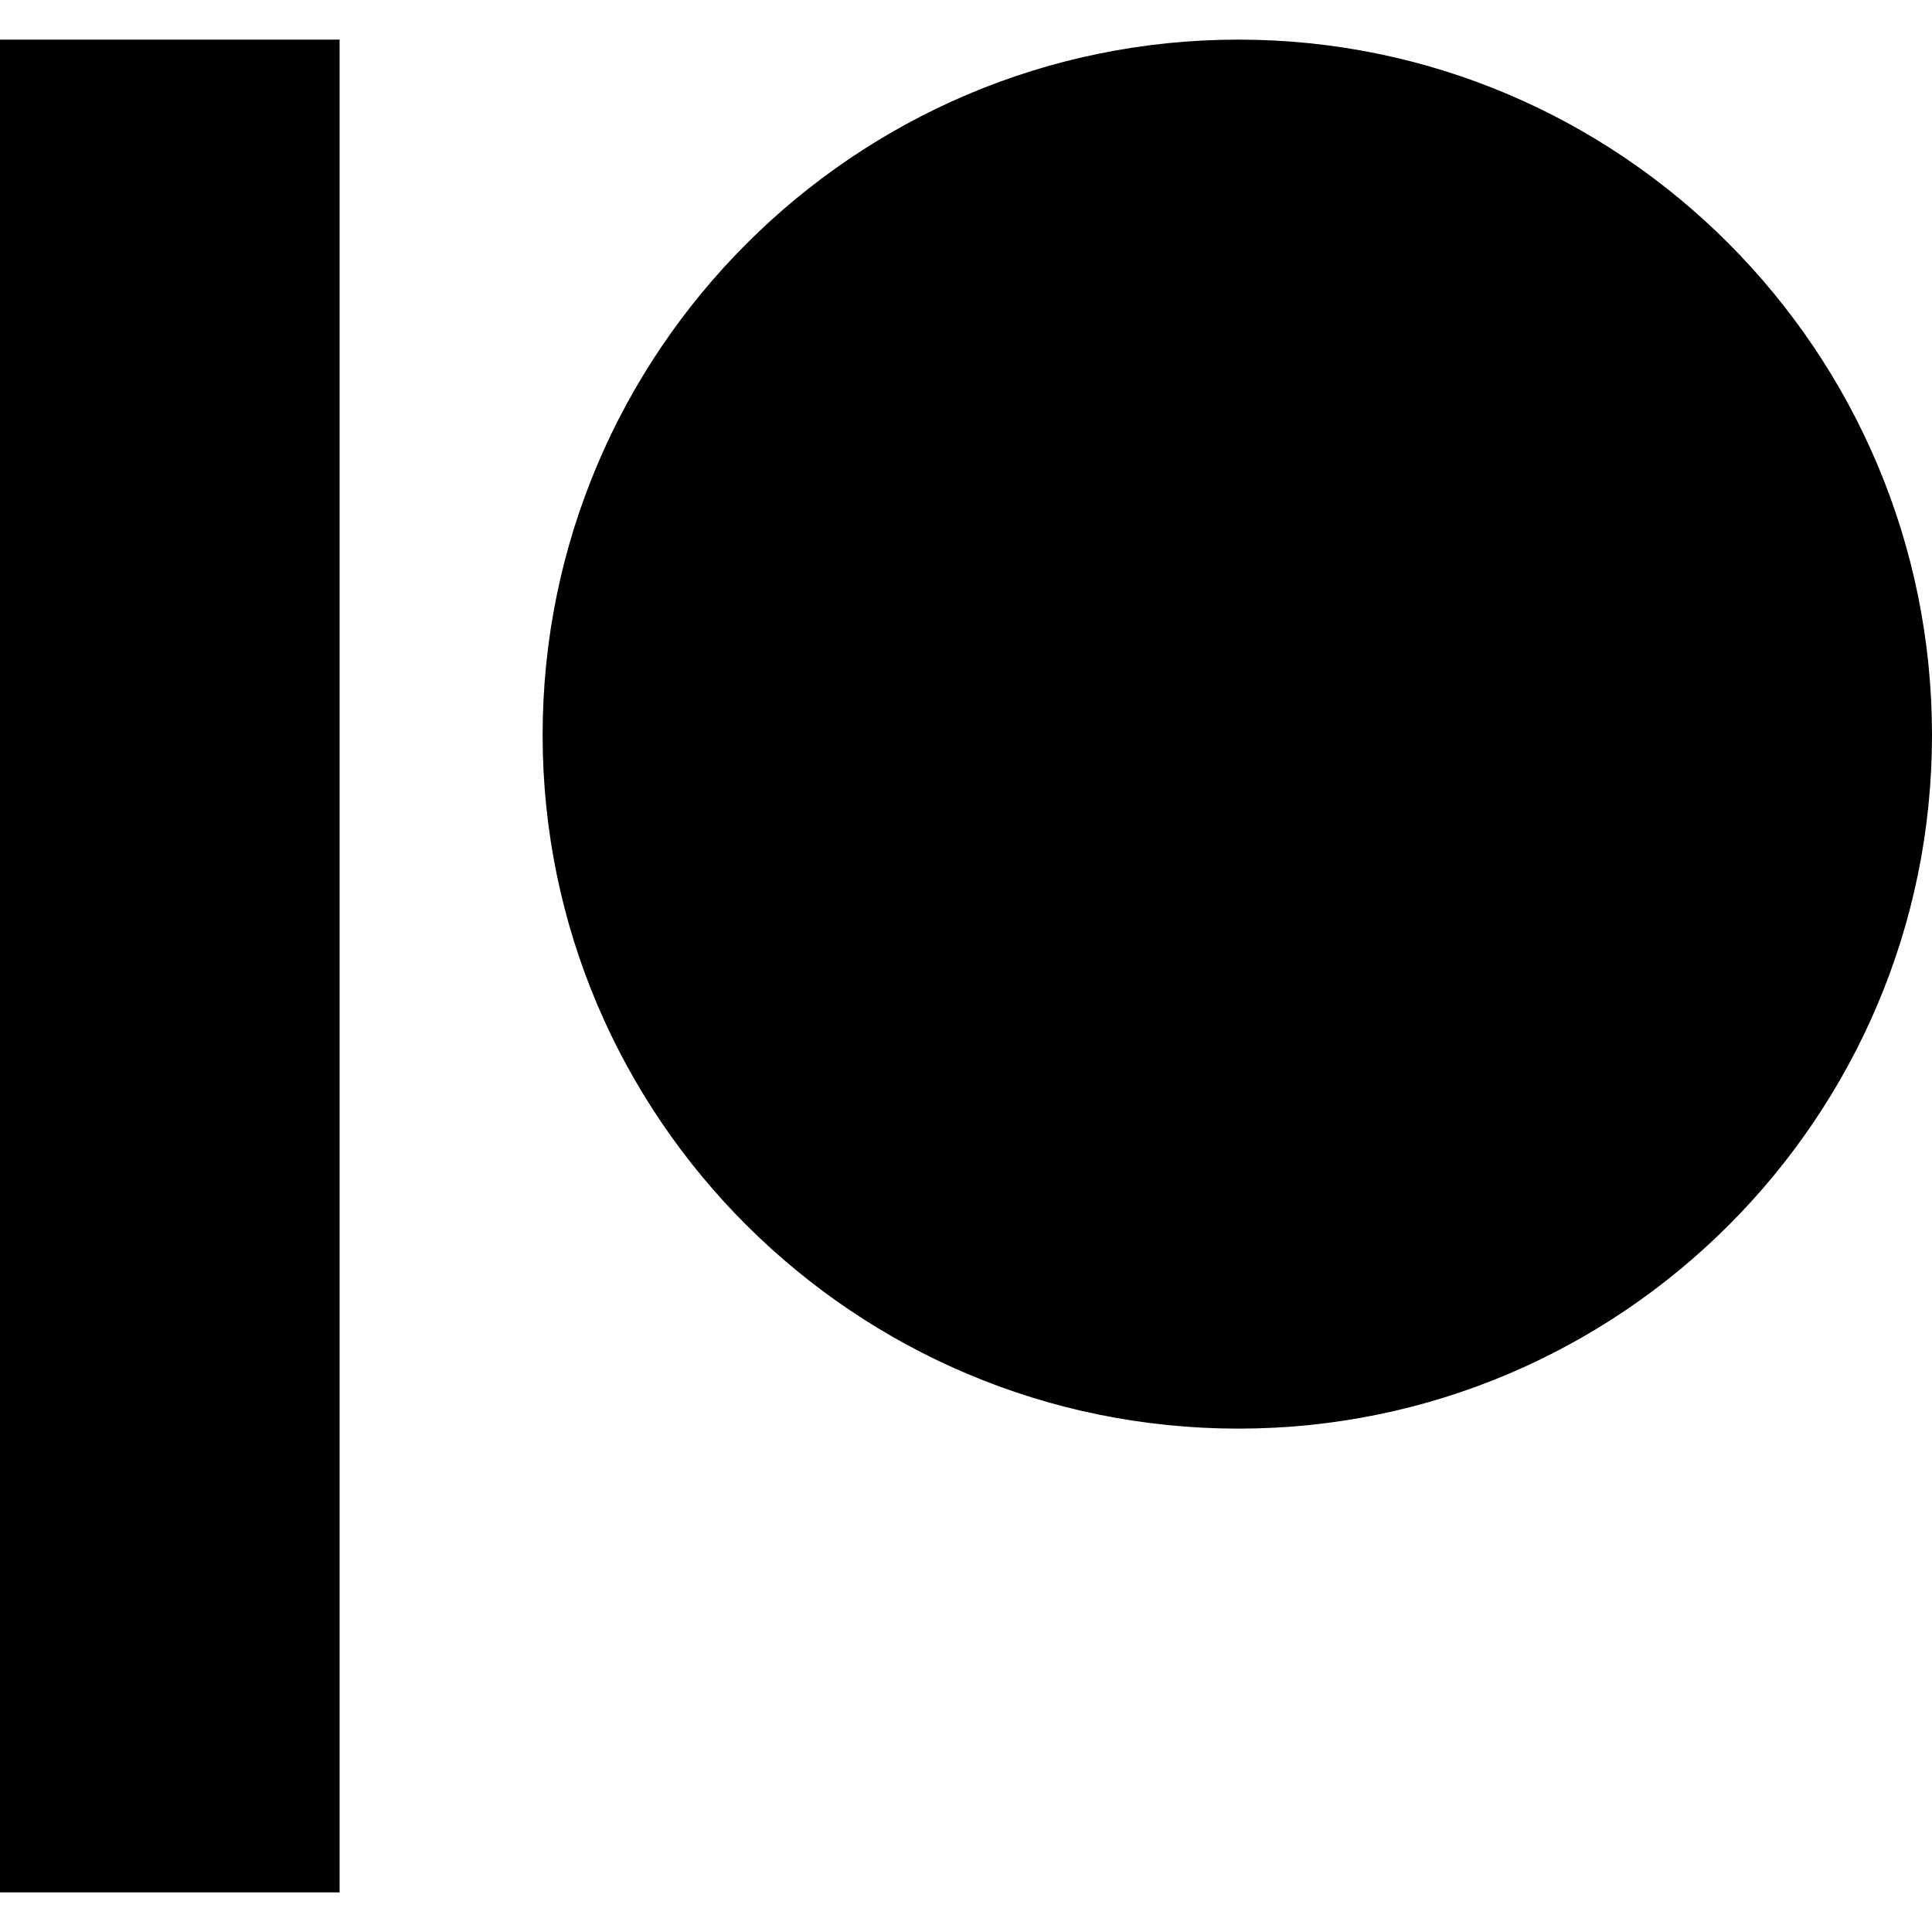
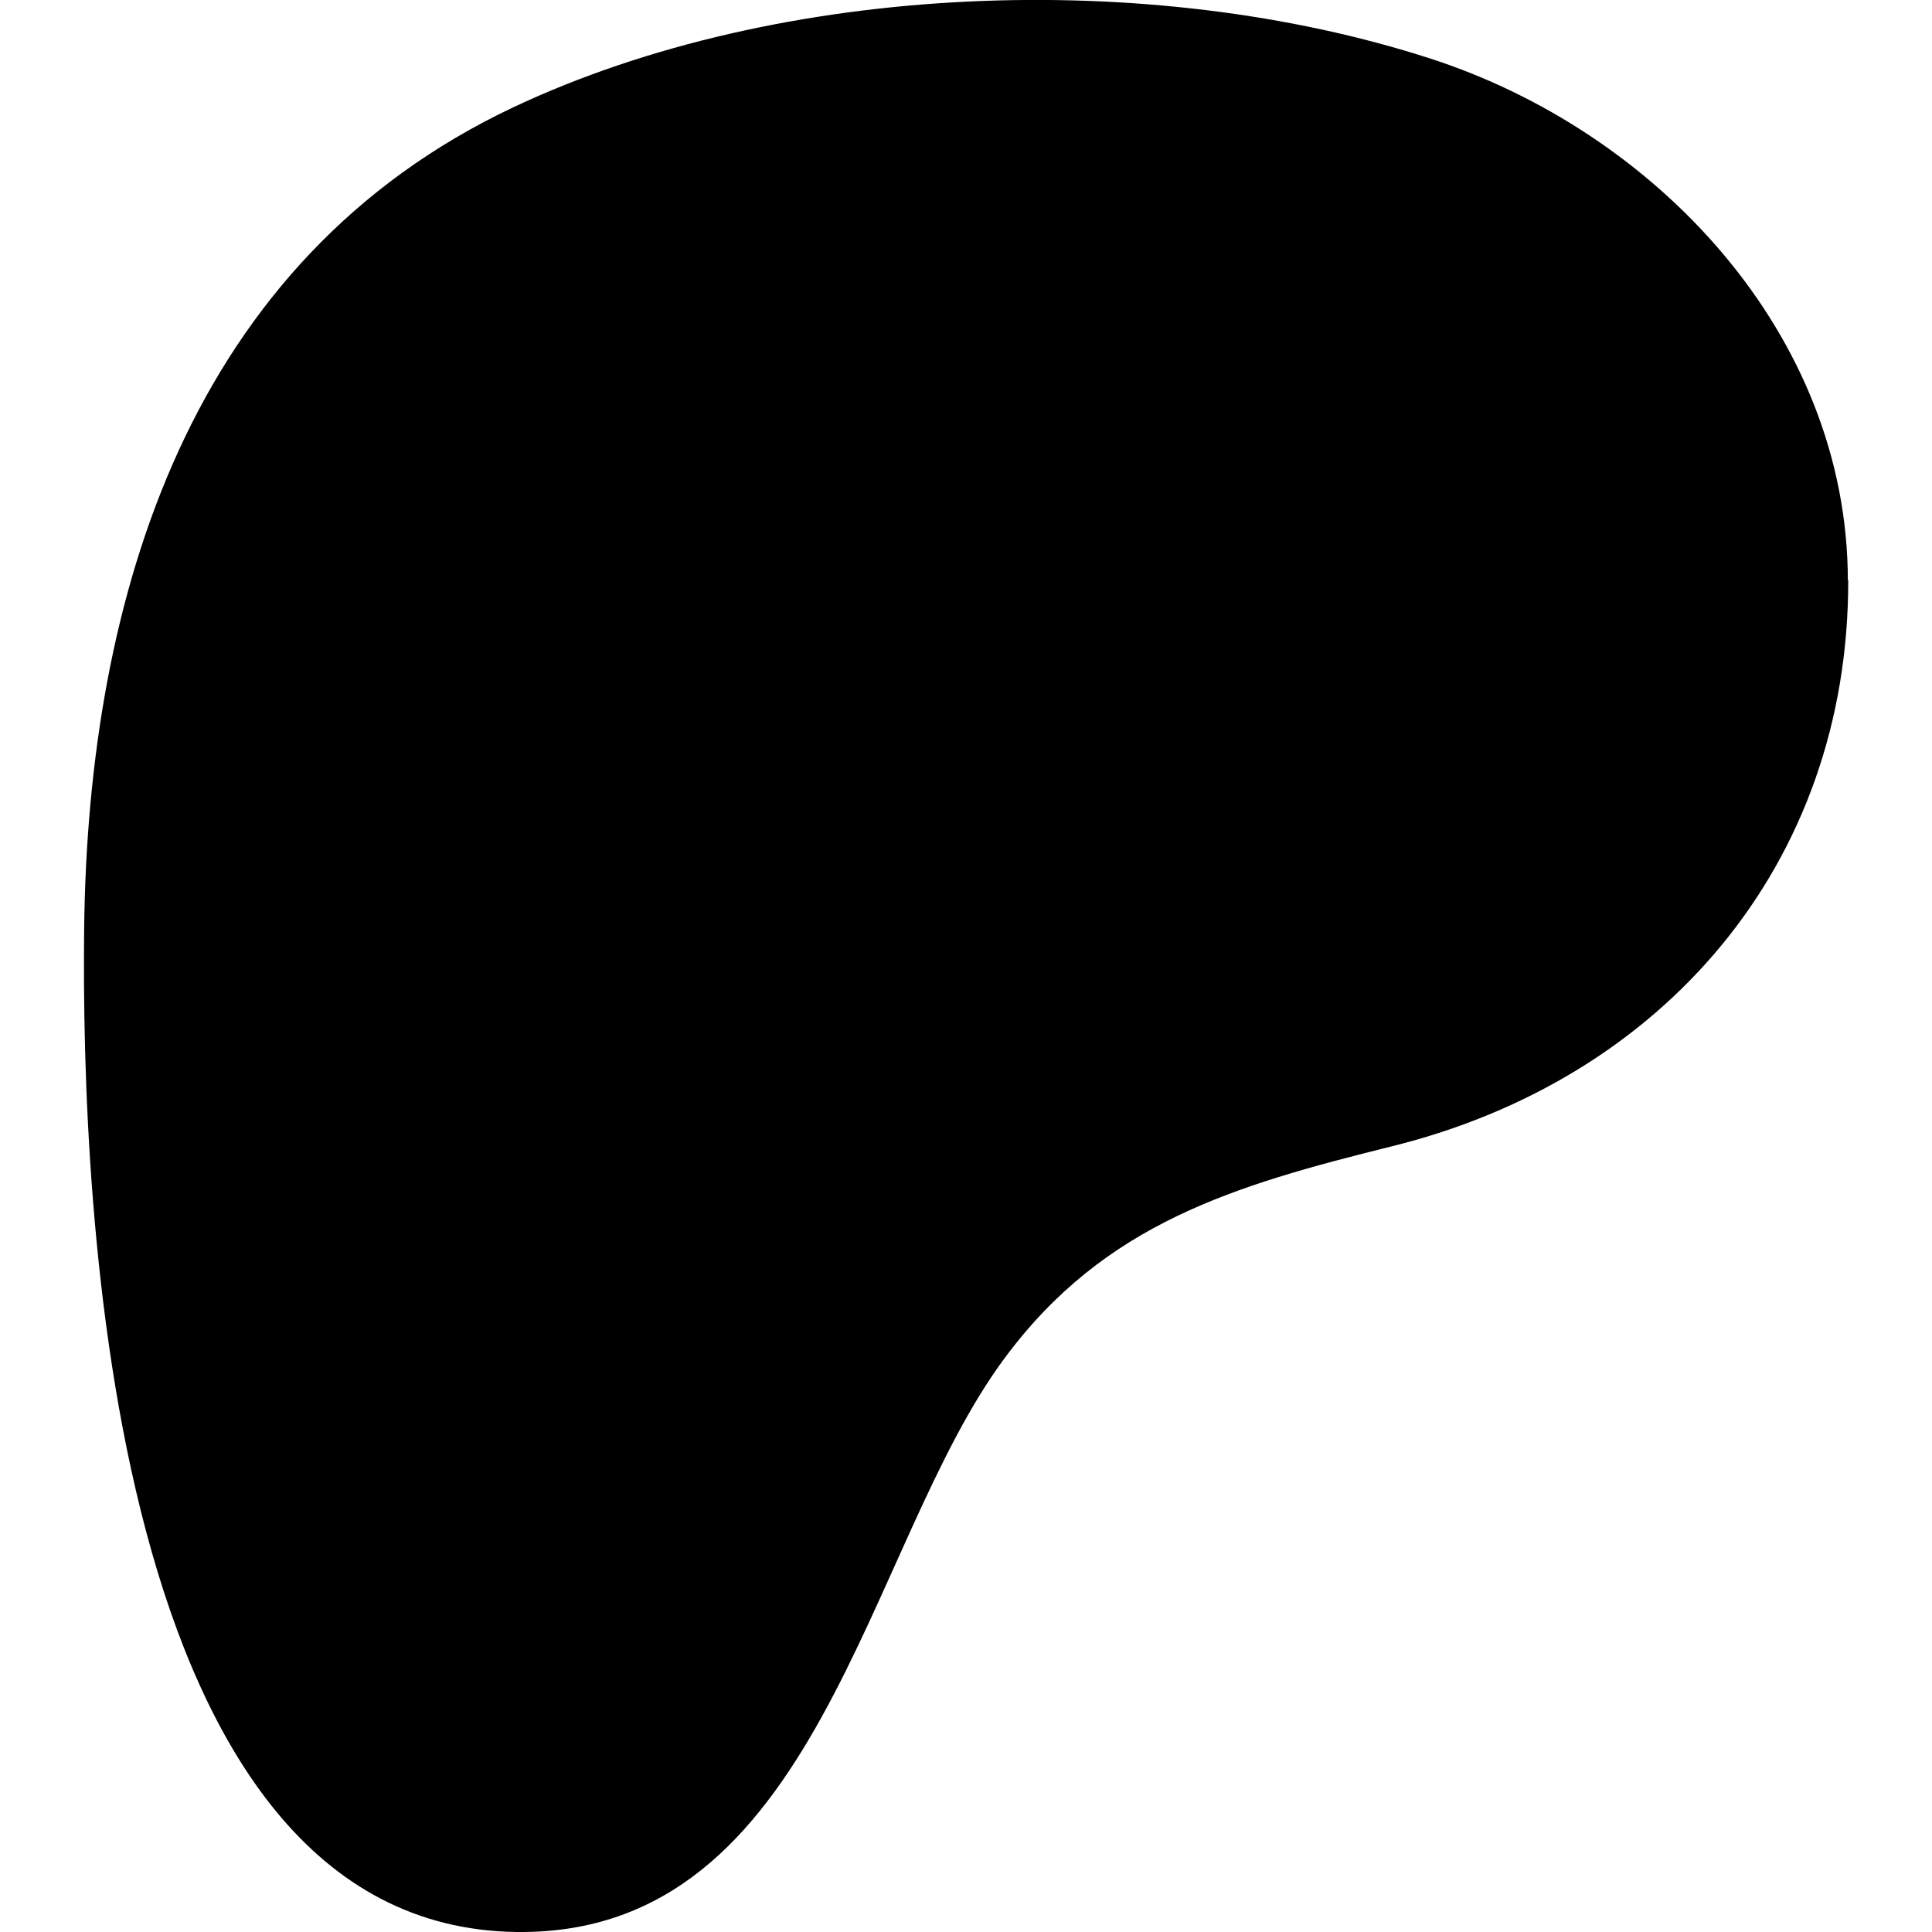
<svg xmlns="http://www.w3.org/2000/svg" viewBox="0 0 512 512">
-   <path d="M512 194.8c0 101.3-82.4 183.8-183.8 183.8-101.7 0-184.4-82.4-184.4-183.8 0-101.6 82.7-184.3 184.4-184.3C429.6 10.5 512 93.2 512 194.8zM0 501.5h90v-491H0v491z" />
+   <path d="M489.7 153.8c-.1-65.4-51-119-110.7-138.3C304.8-8.5 207-5 136.1 28.4C50.3 68.9 23.3 157.7 22.3 246.2C21.5 319 28.7 510.6 136.9 512c80.3 1 92.3-102.5 129.5-152.3c26.4-35.5 60.5-45.5 102.4-55.9c72-17.8 121.1-74.7 121-150z" />
</svg>
